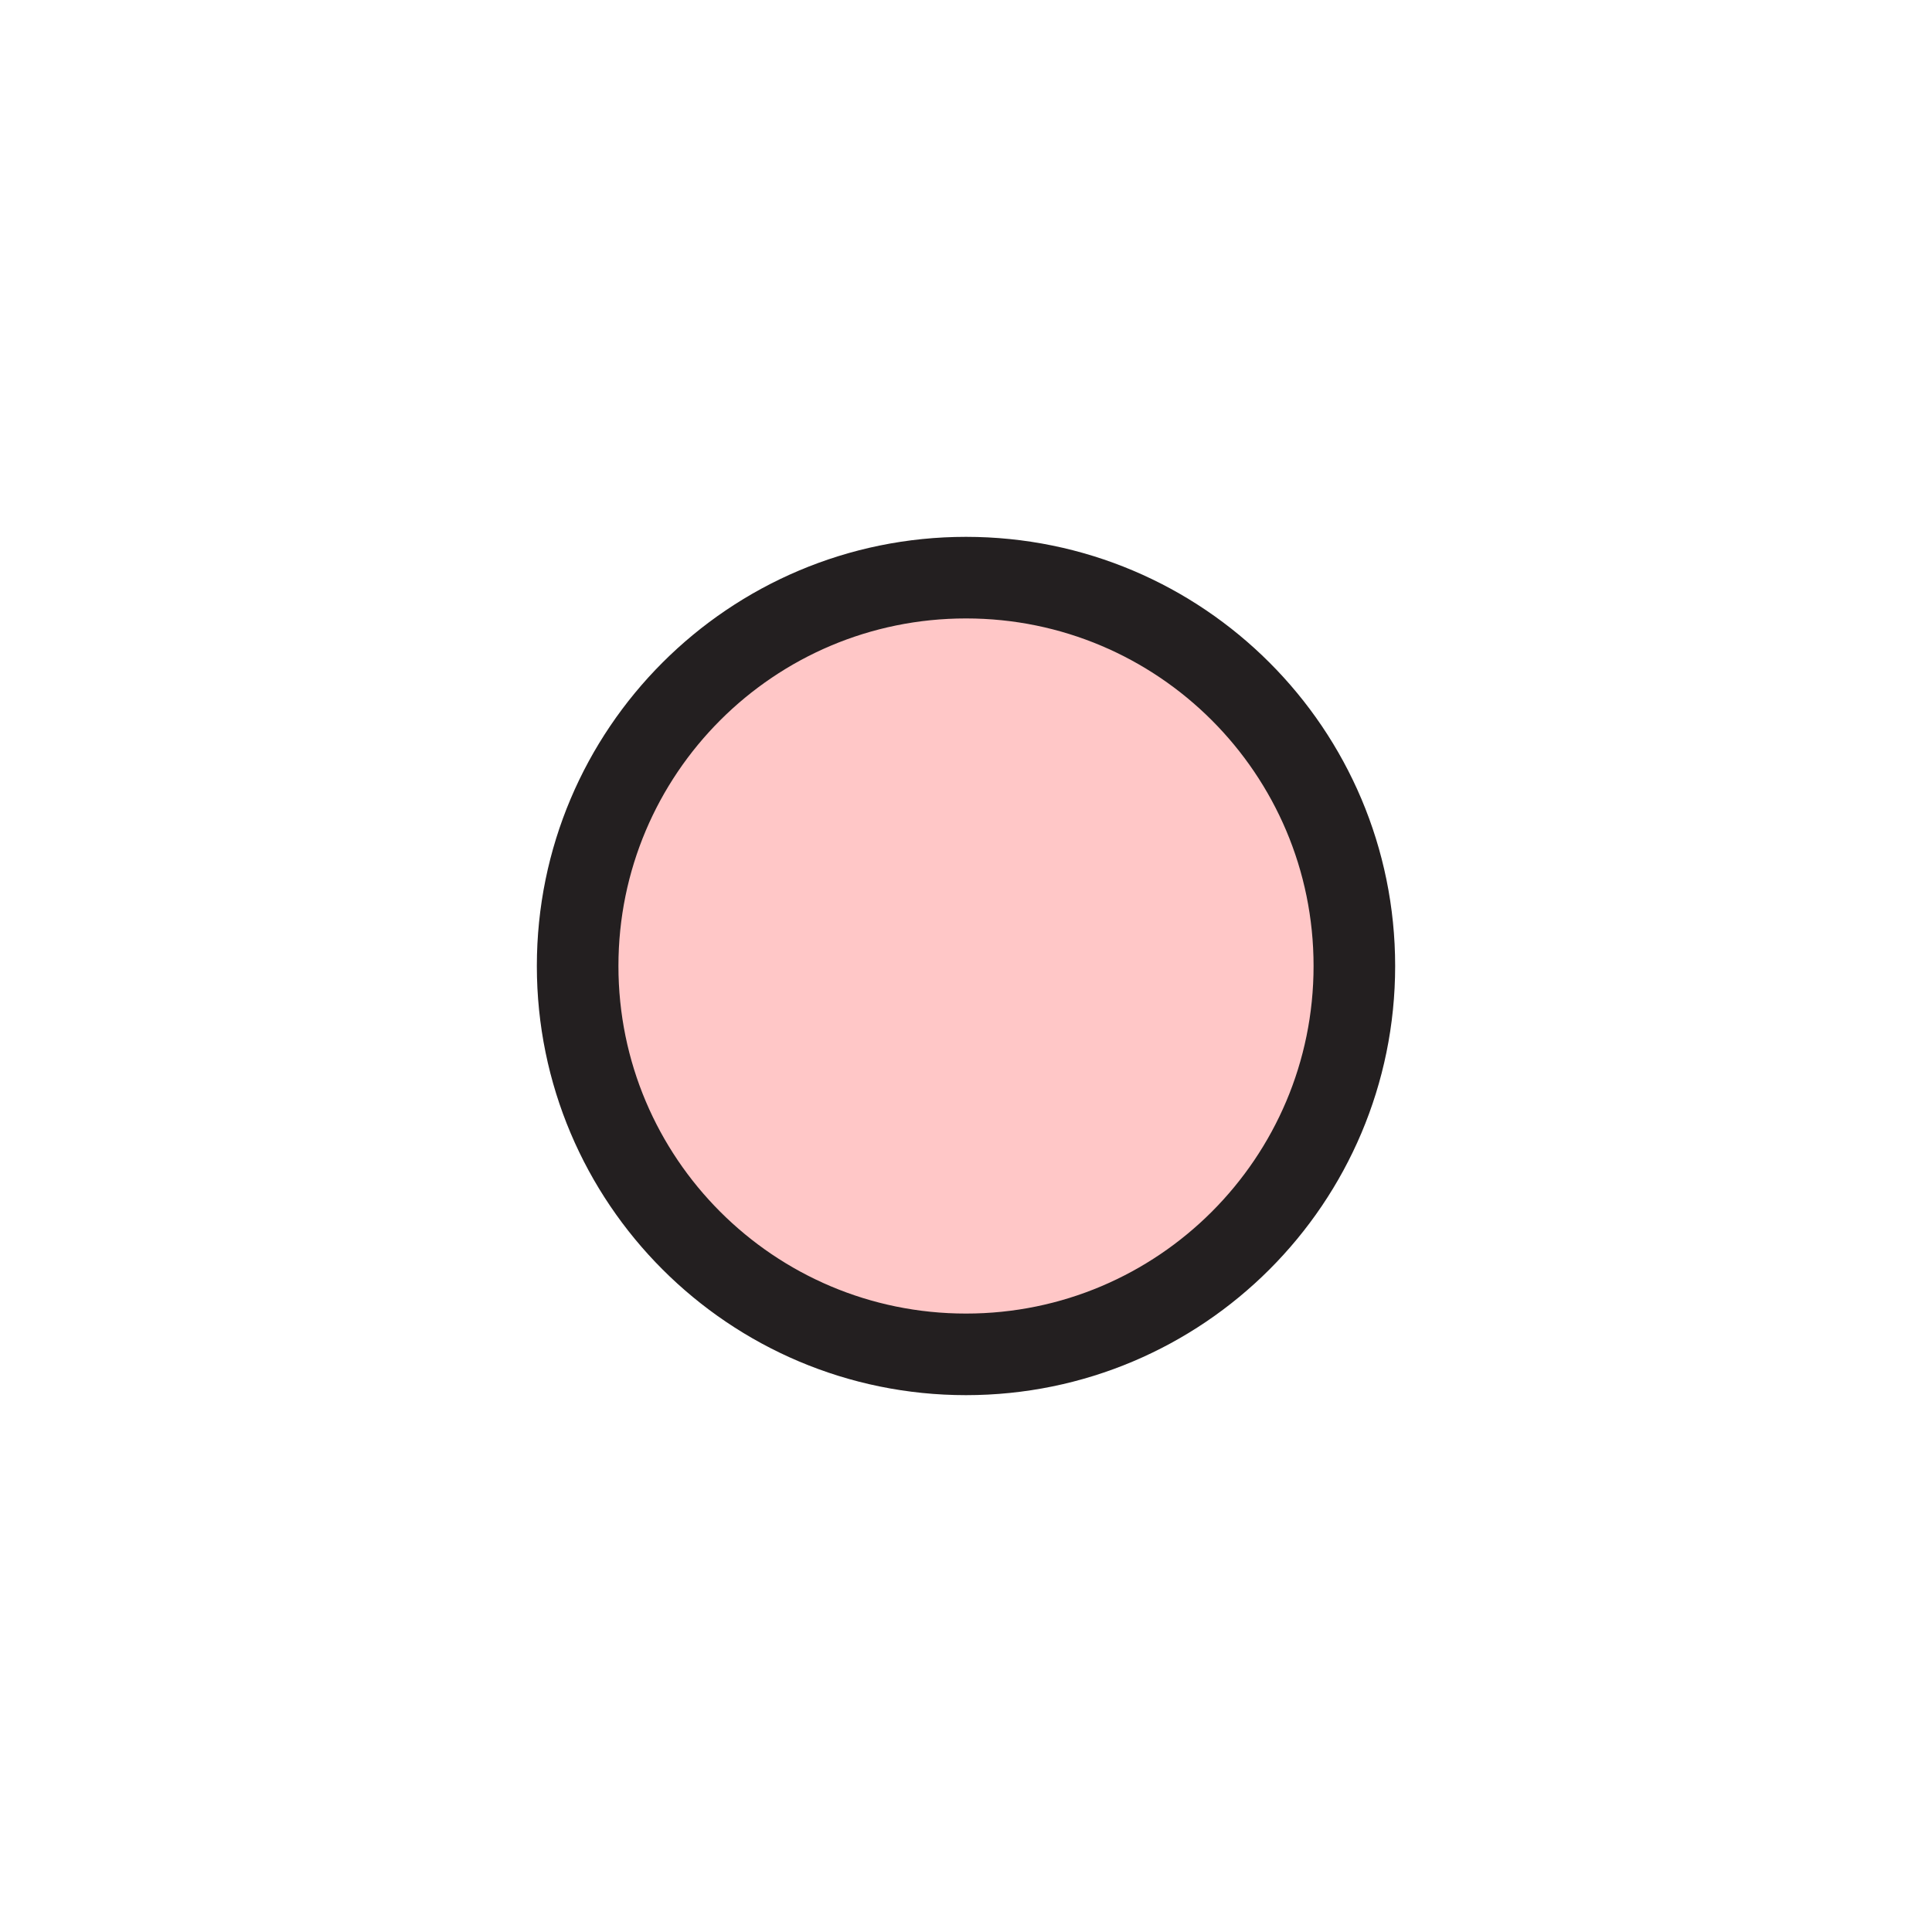
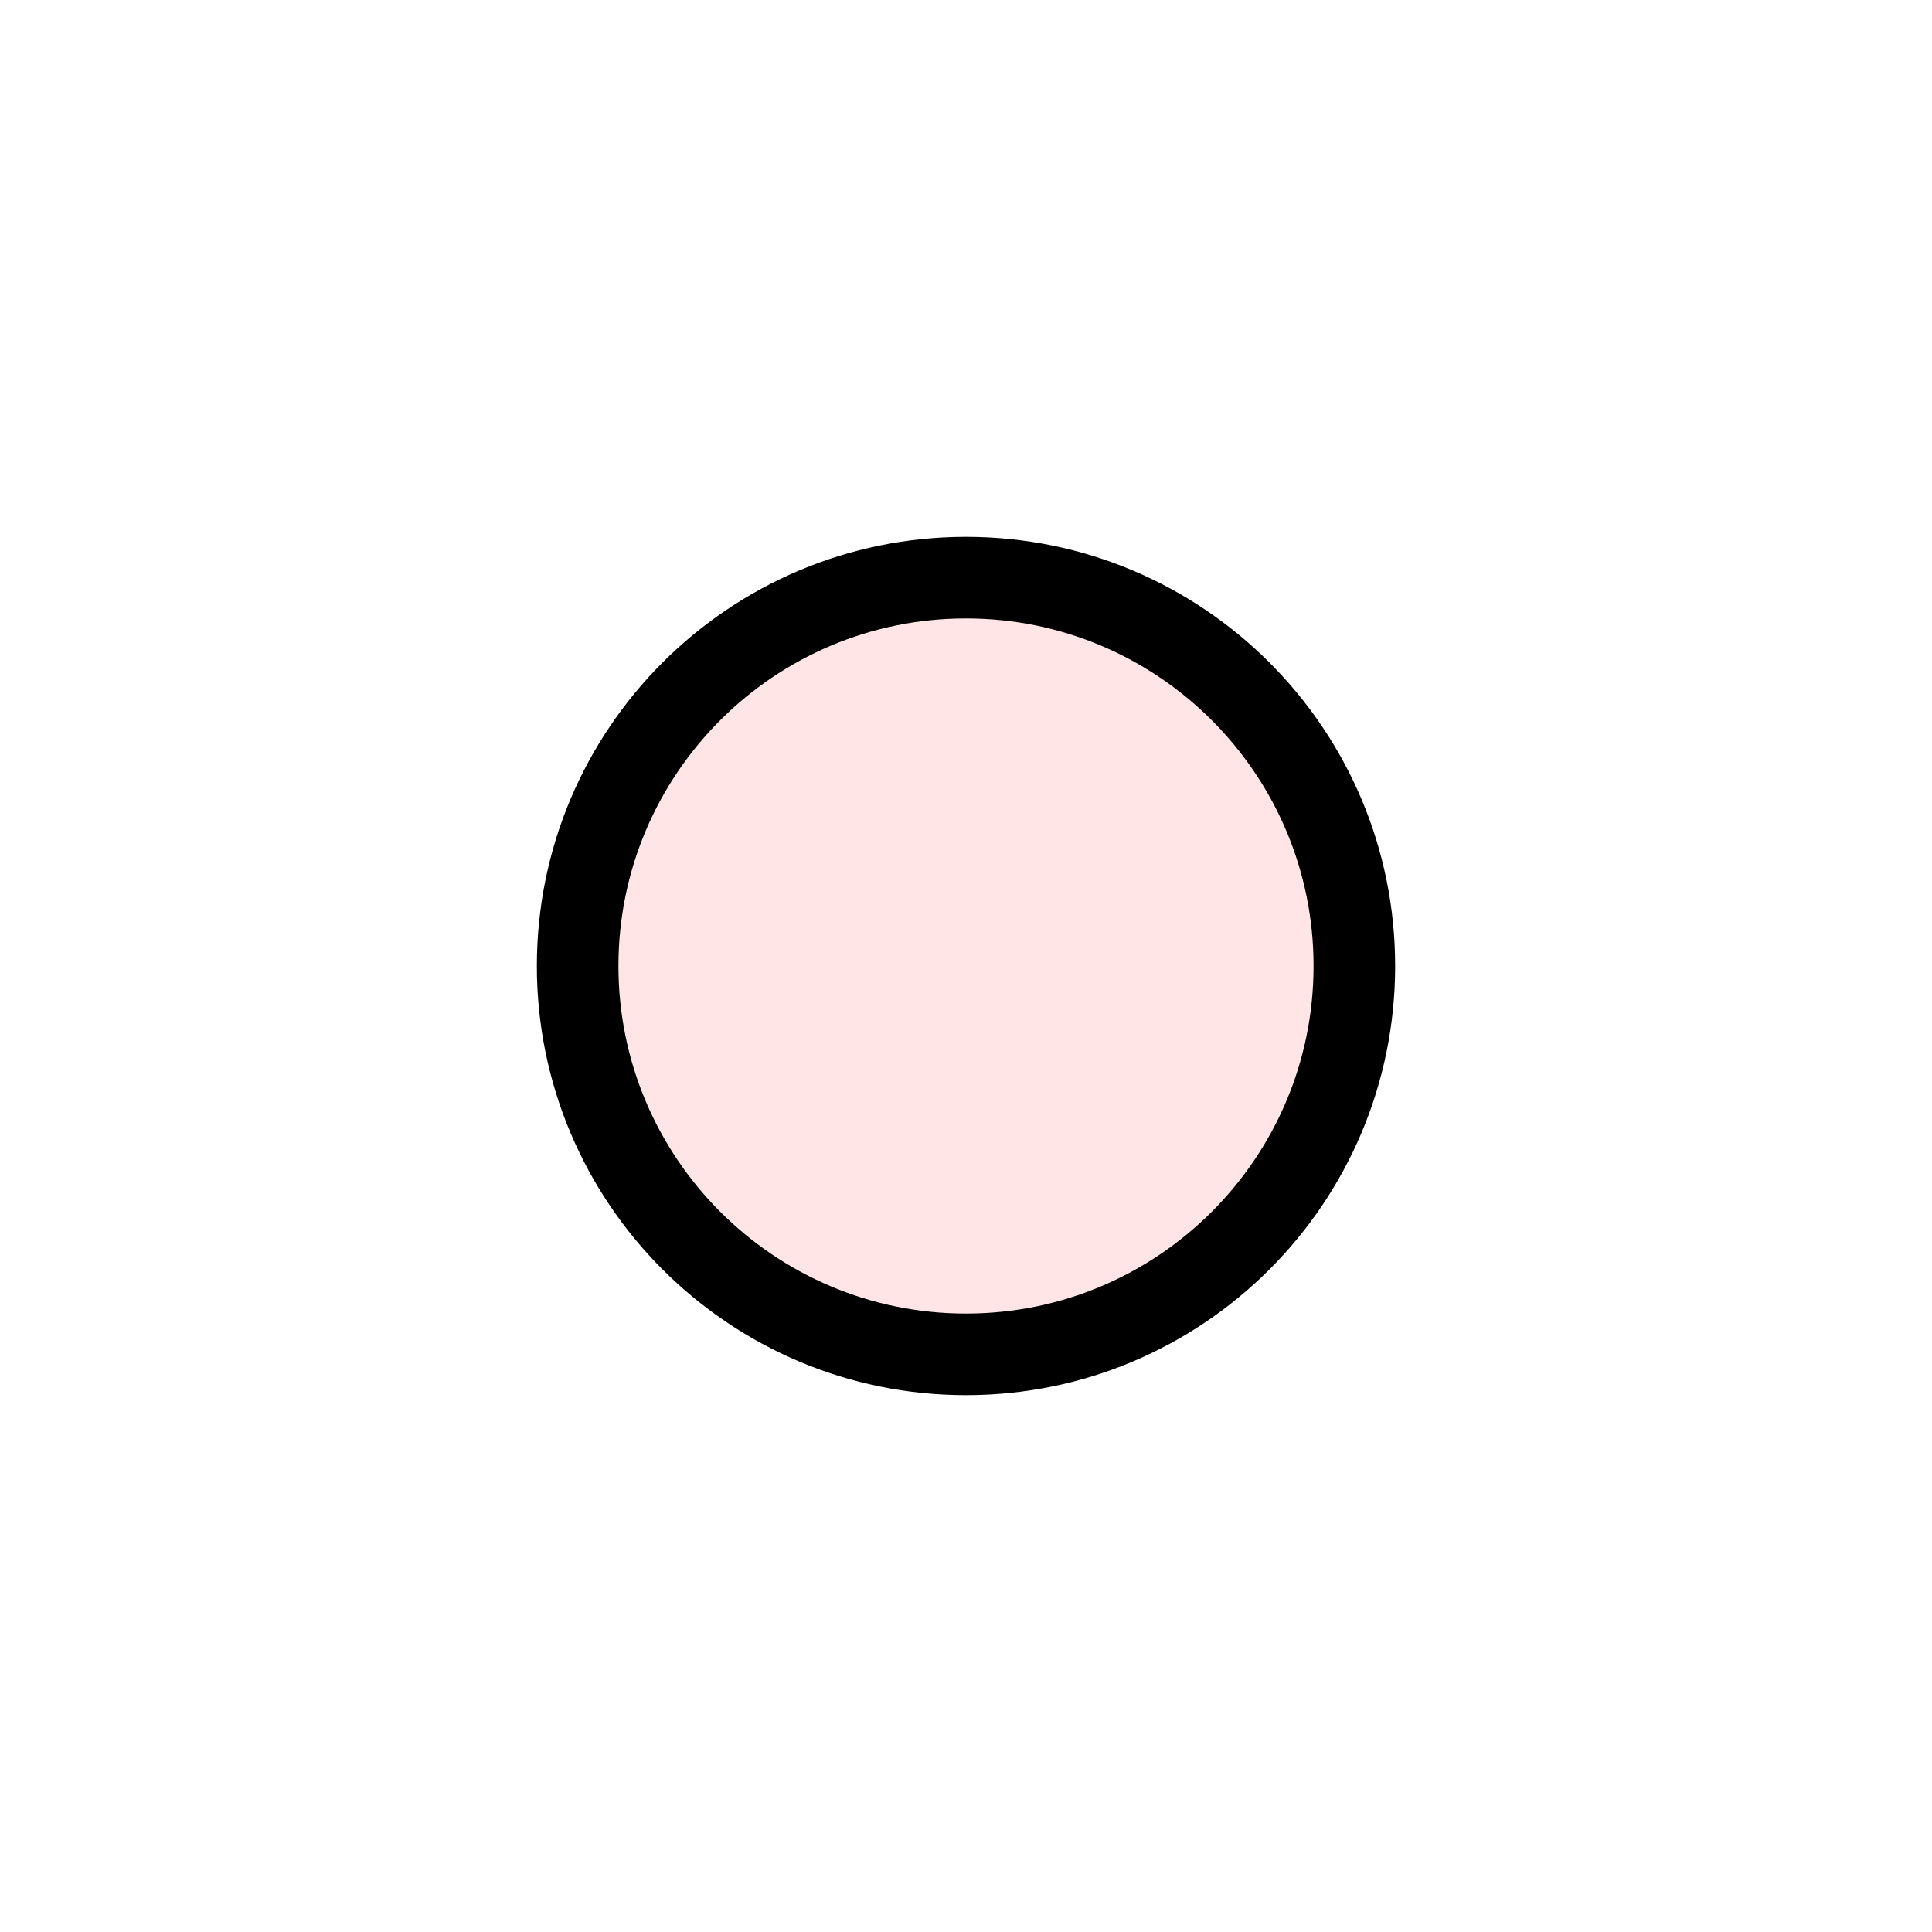
<svg xmlns="http://www.w3.org/2000/svg" id="icon-red" viewBox="0 0 94.72 94.72" width="auto" height="100%">
  <defs>
-     <style>.cls-0{fill:#231f20;stroke-width:0}.cls-1{stroke:#231f20;stroke-miterlimit:10;stroke-linejoin:round;stroke-width:4px}.cls-2{fill:#231f20}</style>
+     <style>.cls-0{fill:#000;stroke-width:0}.cls-1{stroke:#000;stroke-miterlimit:10;stroke-linejoin:round;stroke-width:4px}.cls-2{fill:#000}</style>
  </defs>
-   <rect class="cls-0 cls-1" x="28.32" y="28.32" width="38.08" height="38.08" rx="19.04" ry="19.04" style="fill:#ffa5a59e" />
+   <rect class="cls-0 cls-1" x="28.32" y="28.32" width="38.08" height="38.08" rx="19.04" ry="19.04" style="fill:#ffa5a54a" />
</svg>
